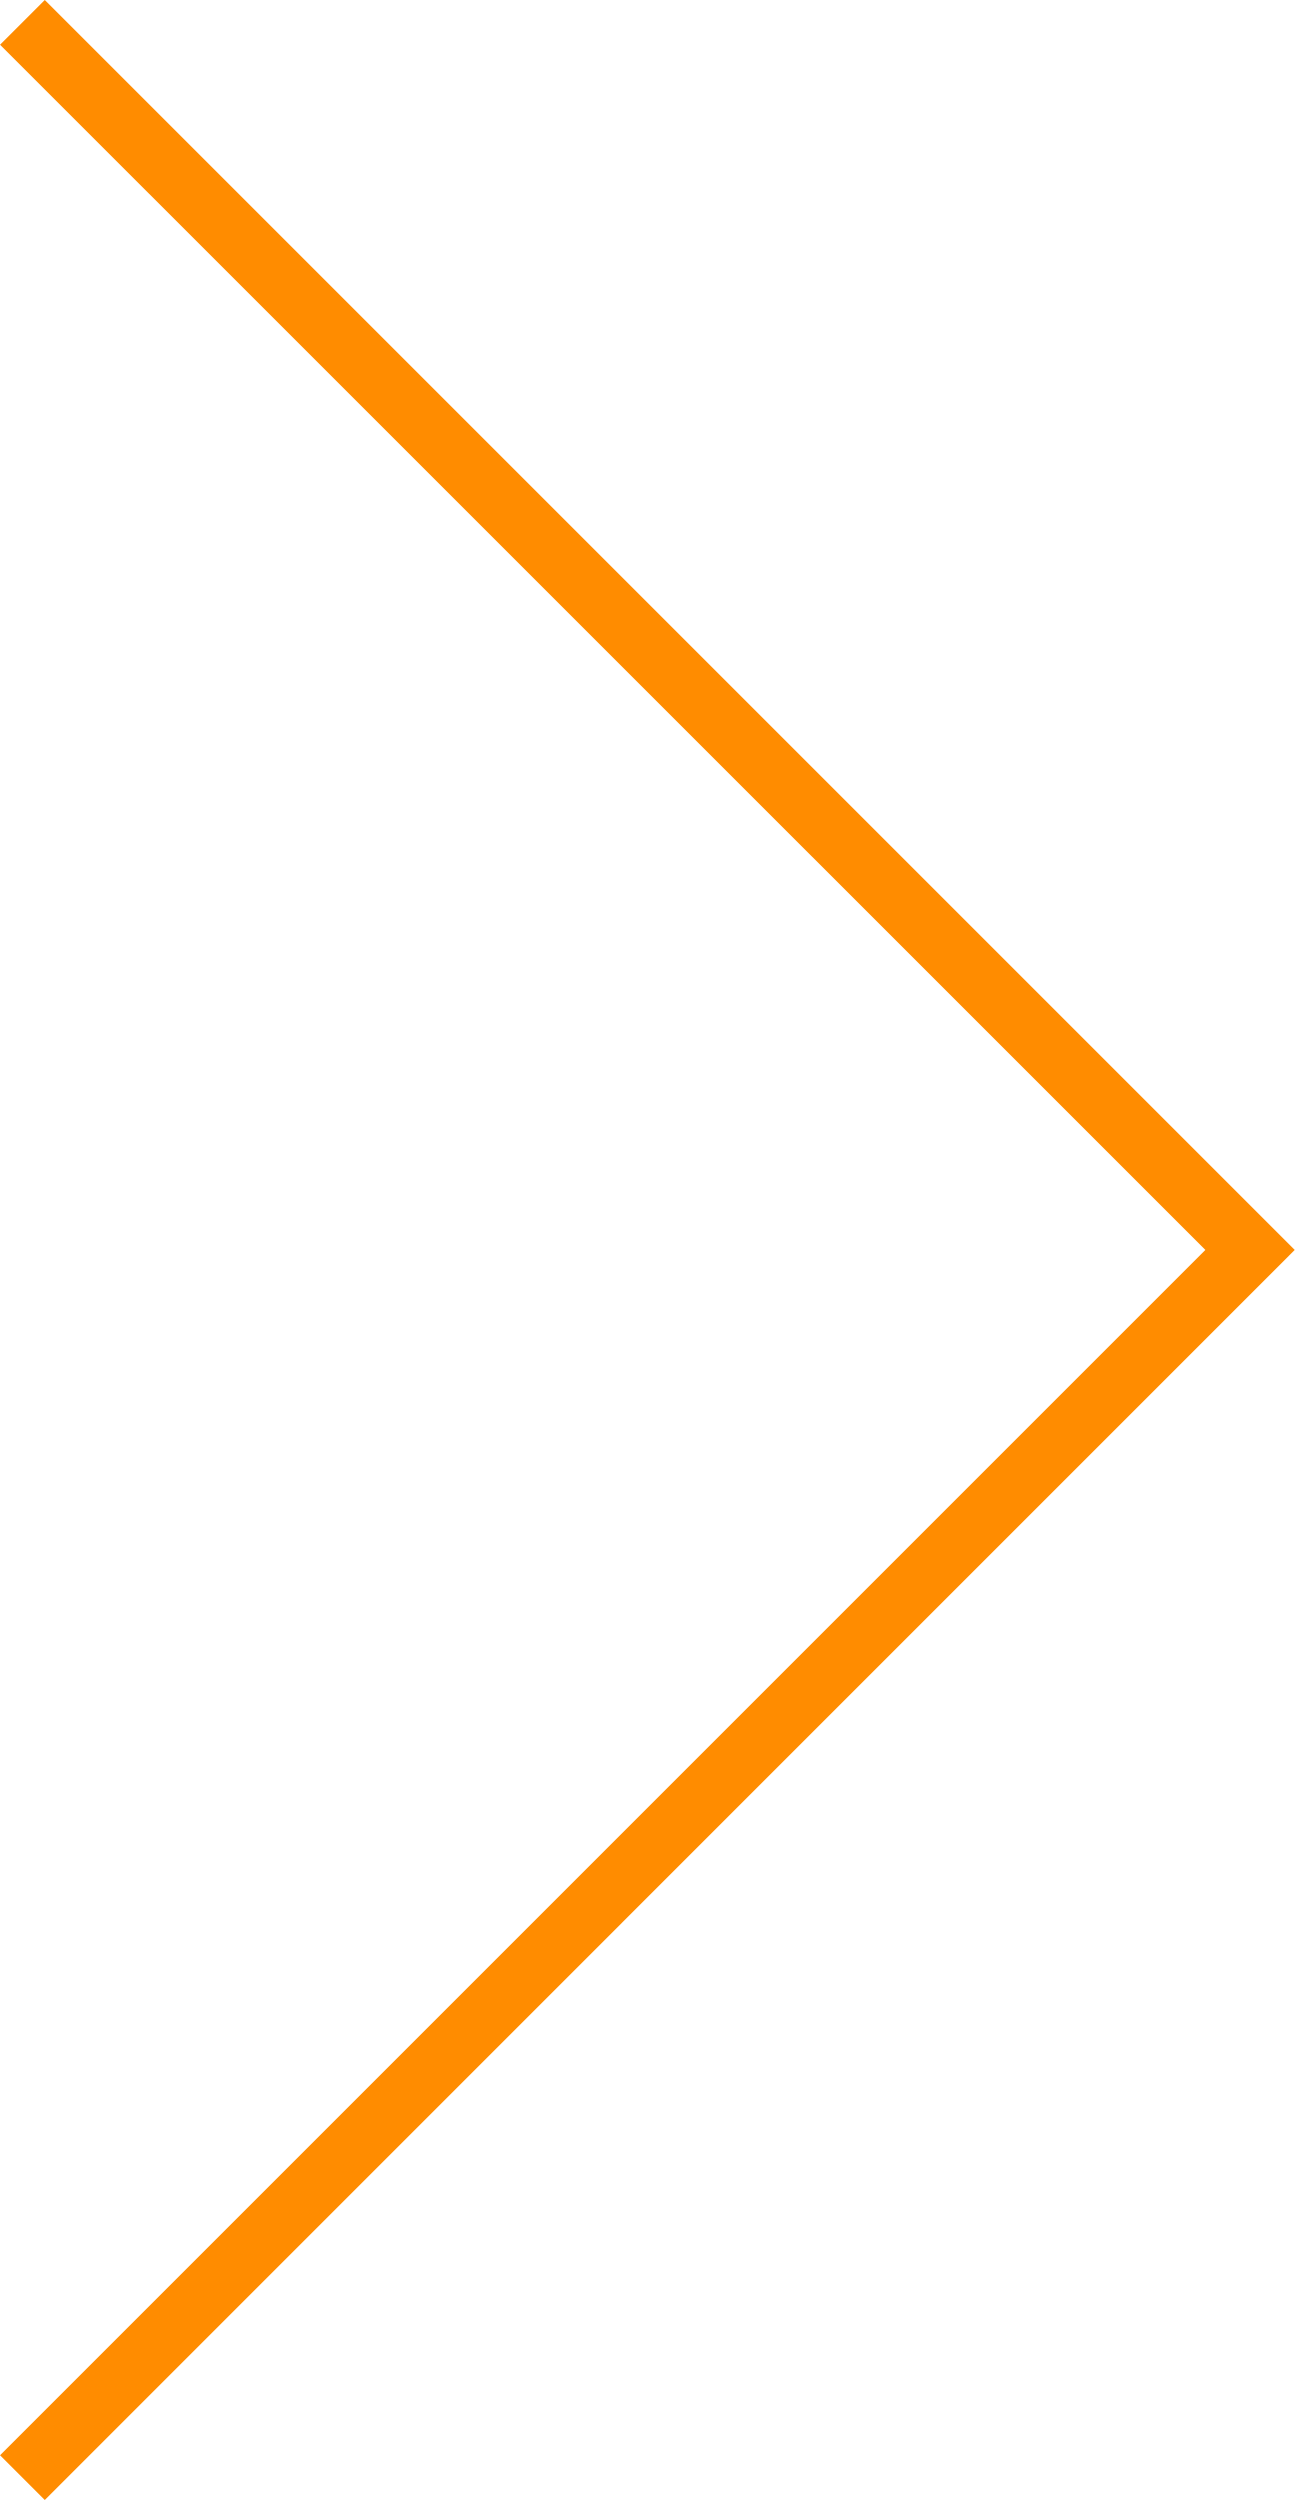
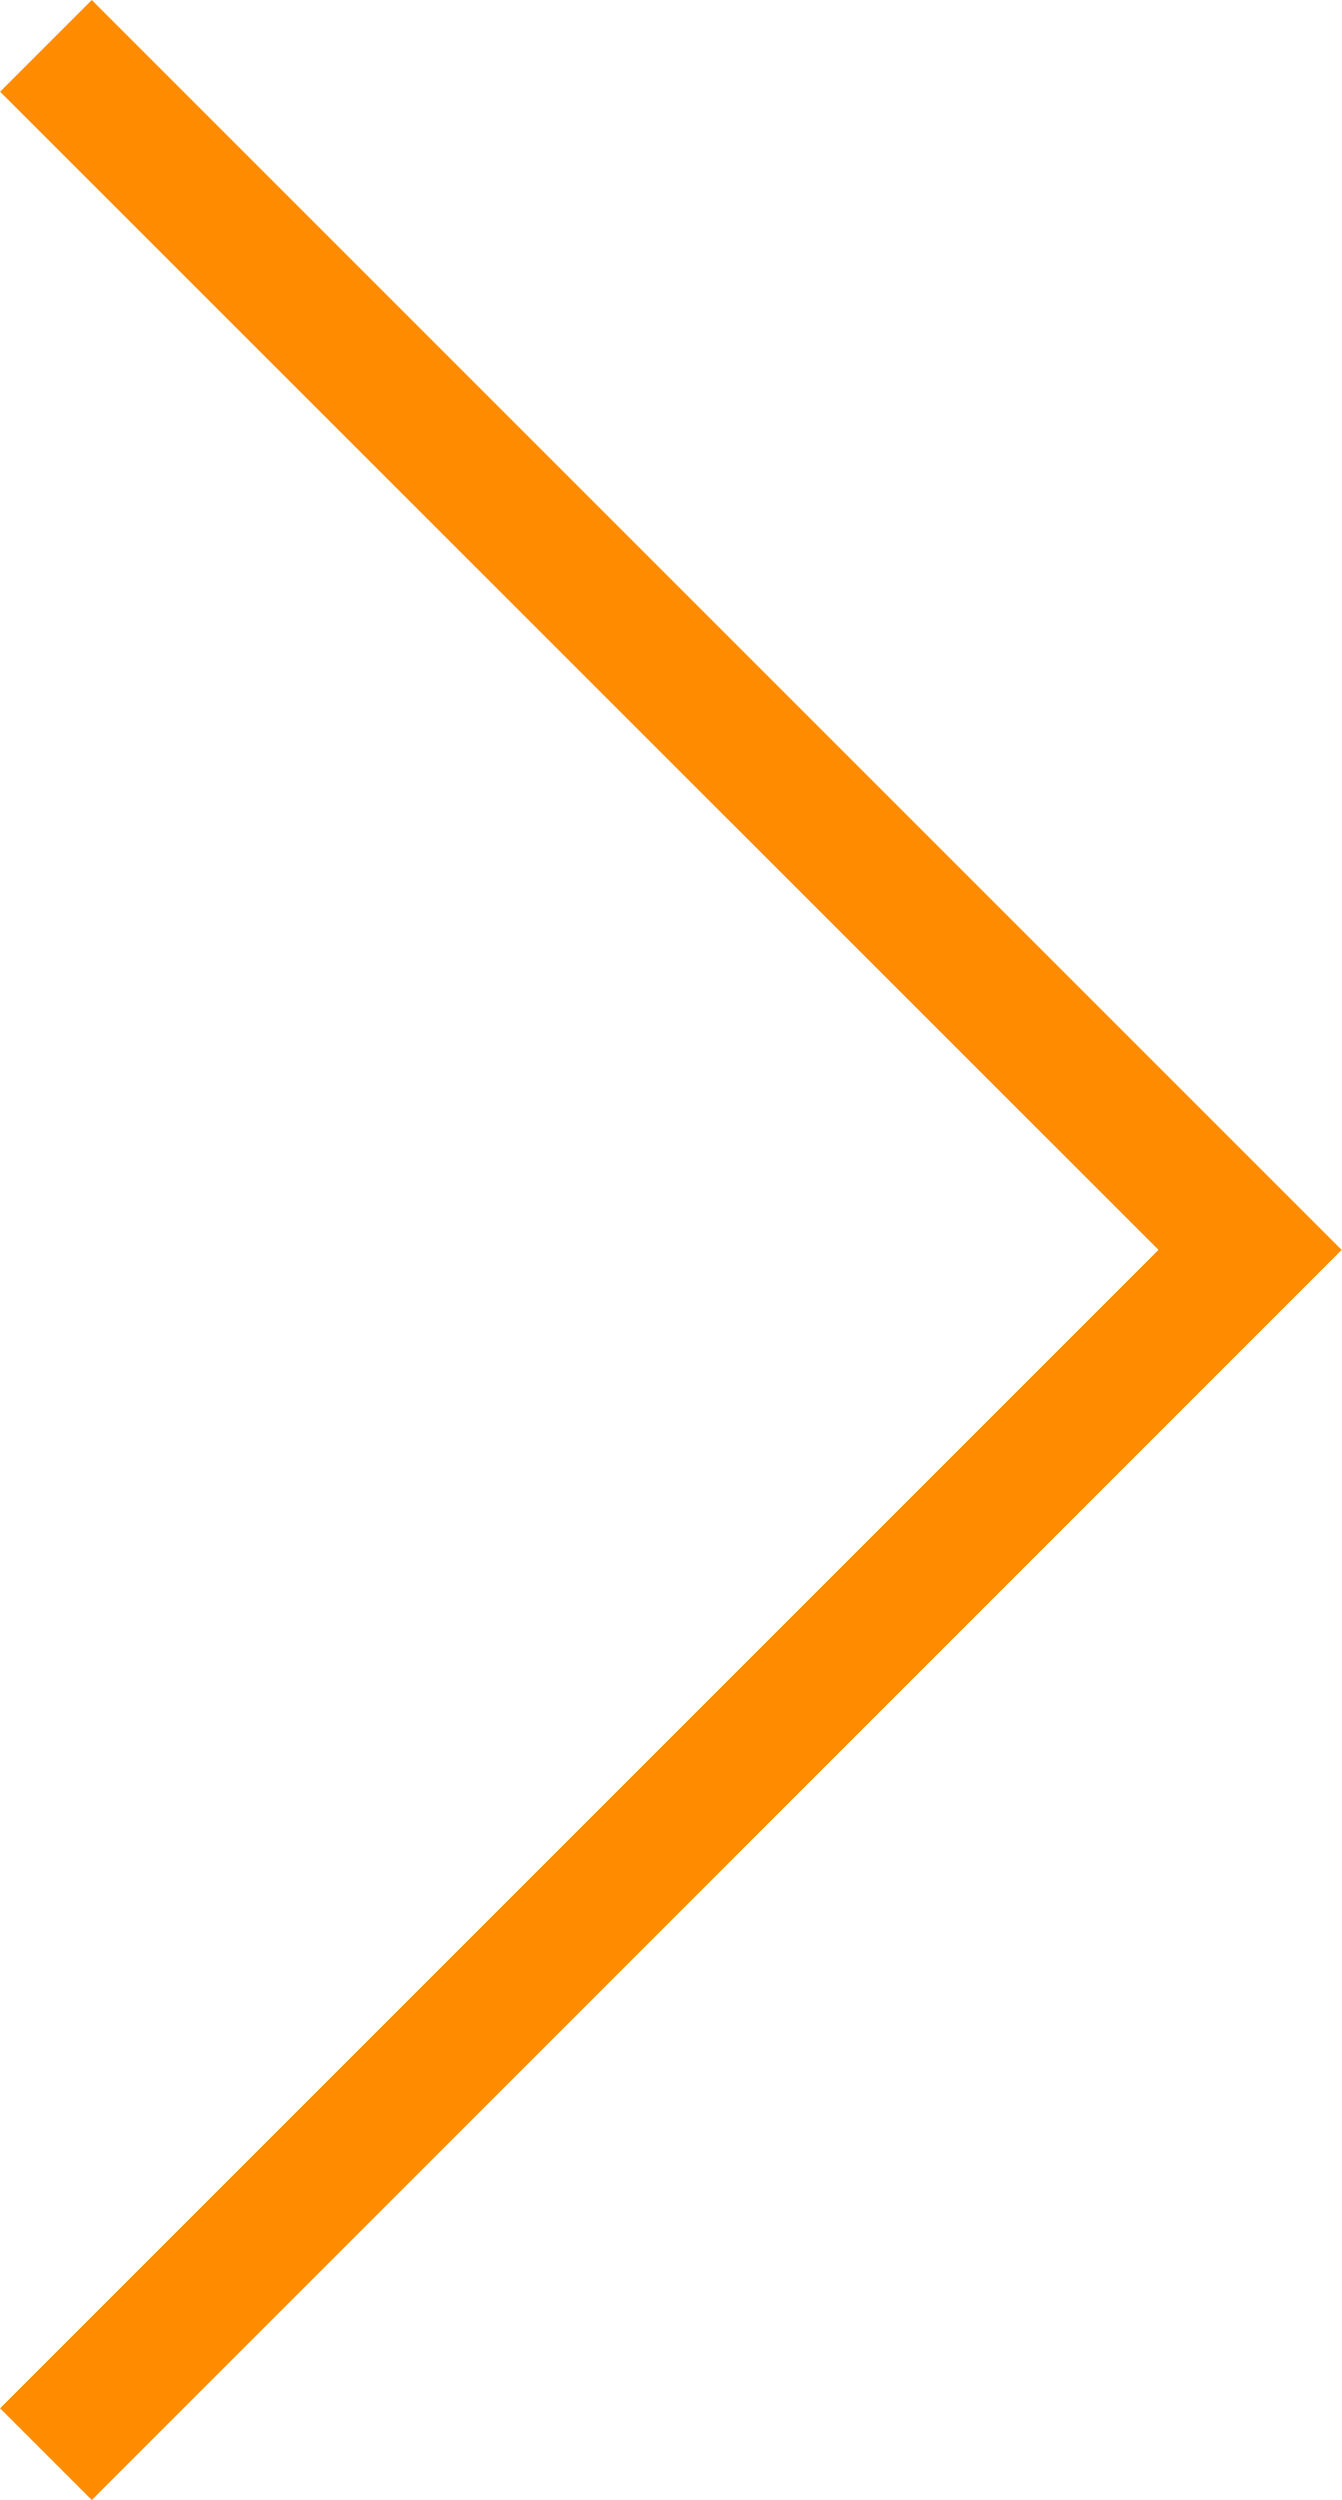
- <svg xmlns="http://www.w3.org/2000/svg" width="36.14mm" height="69.78mm" viewBox="0 0 102.44 197.81">
+ <svg xmlns="http://www.w3.org/2000/svg" width="38.97mm" height="72.61mm" viewBox="0 0 110.45 205.82">
  <defs>
    <style>.a{fill:#ff8c00;}</style>
  </defs>
-   <polygon class="a" points="3.54 0 102.44 98.9 3.54 197.81 0 194.27 95.37 98.9 0 3.54 3.54 0" />
+   <polygon class="a" points="0 198.27 95.37 102.9 0 7.55 7.55 0 110.45 102.9 7.55 205.82 0 198.27" />
</svg>
